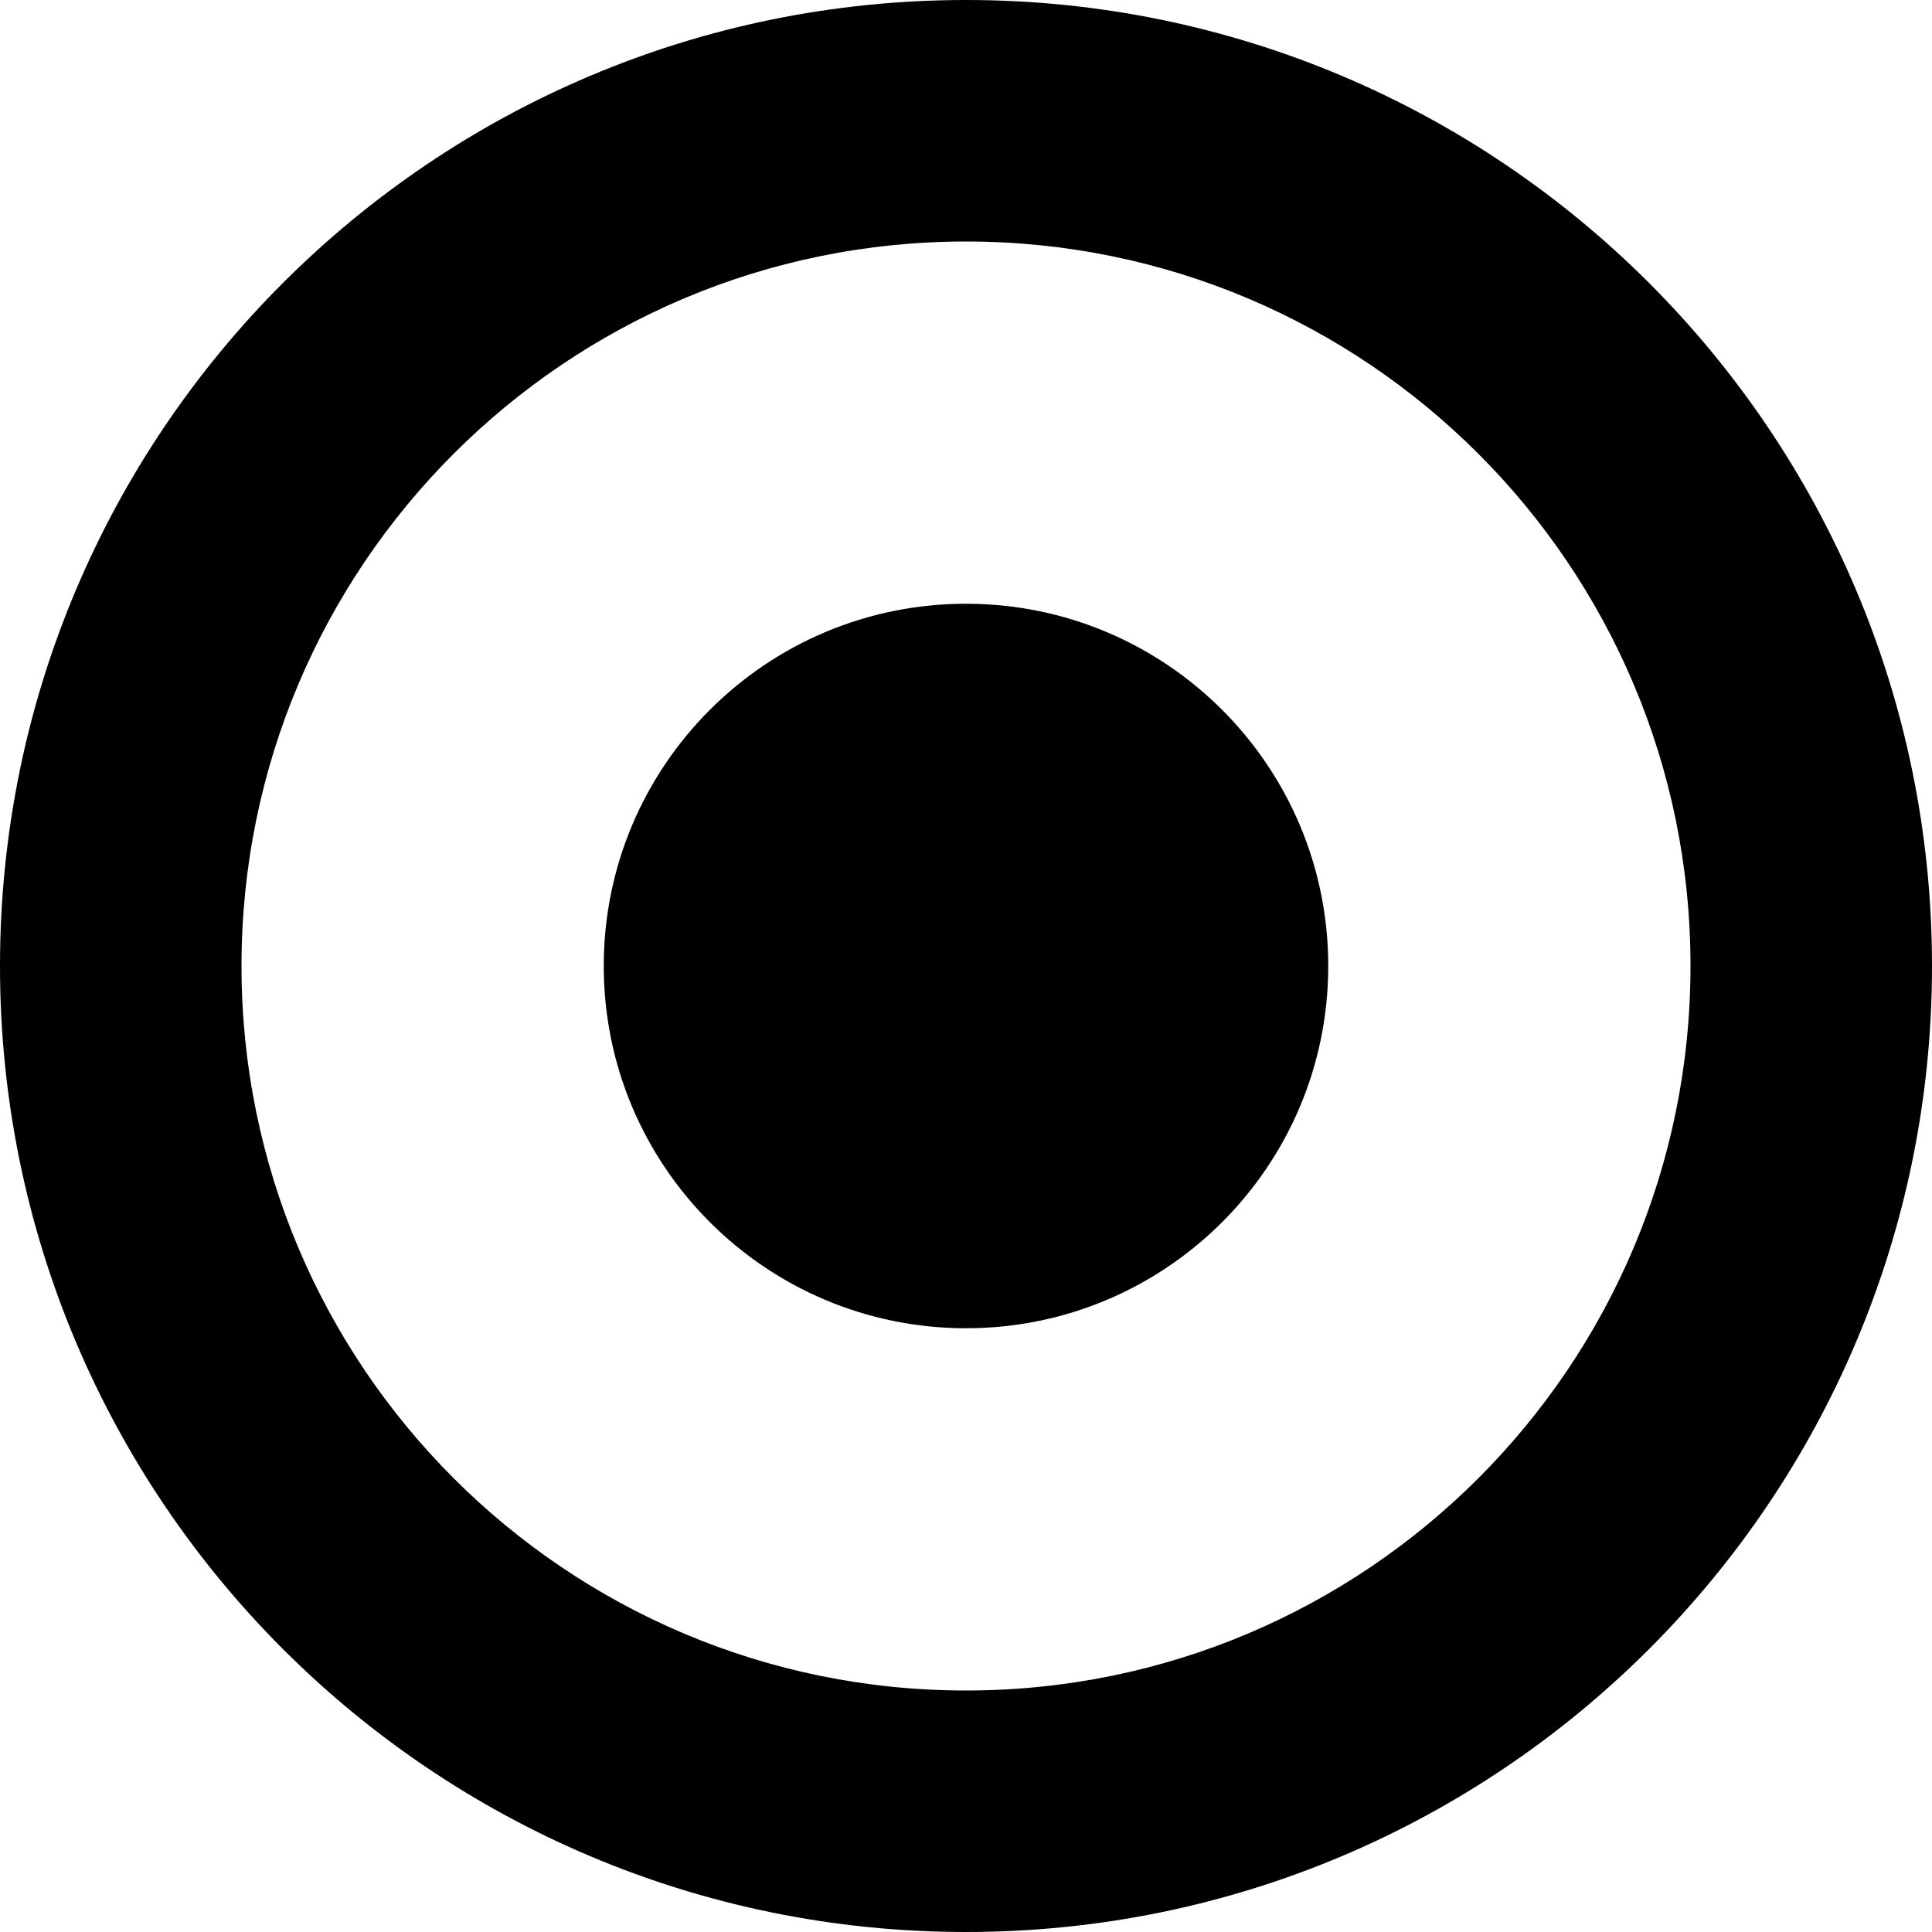
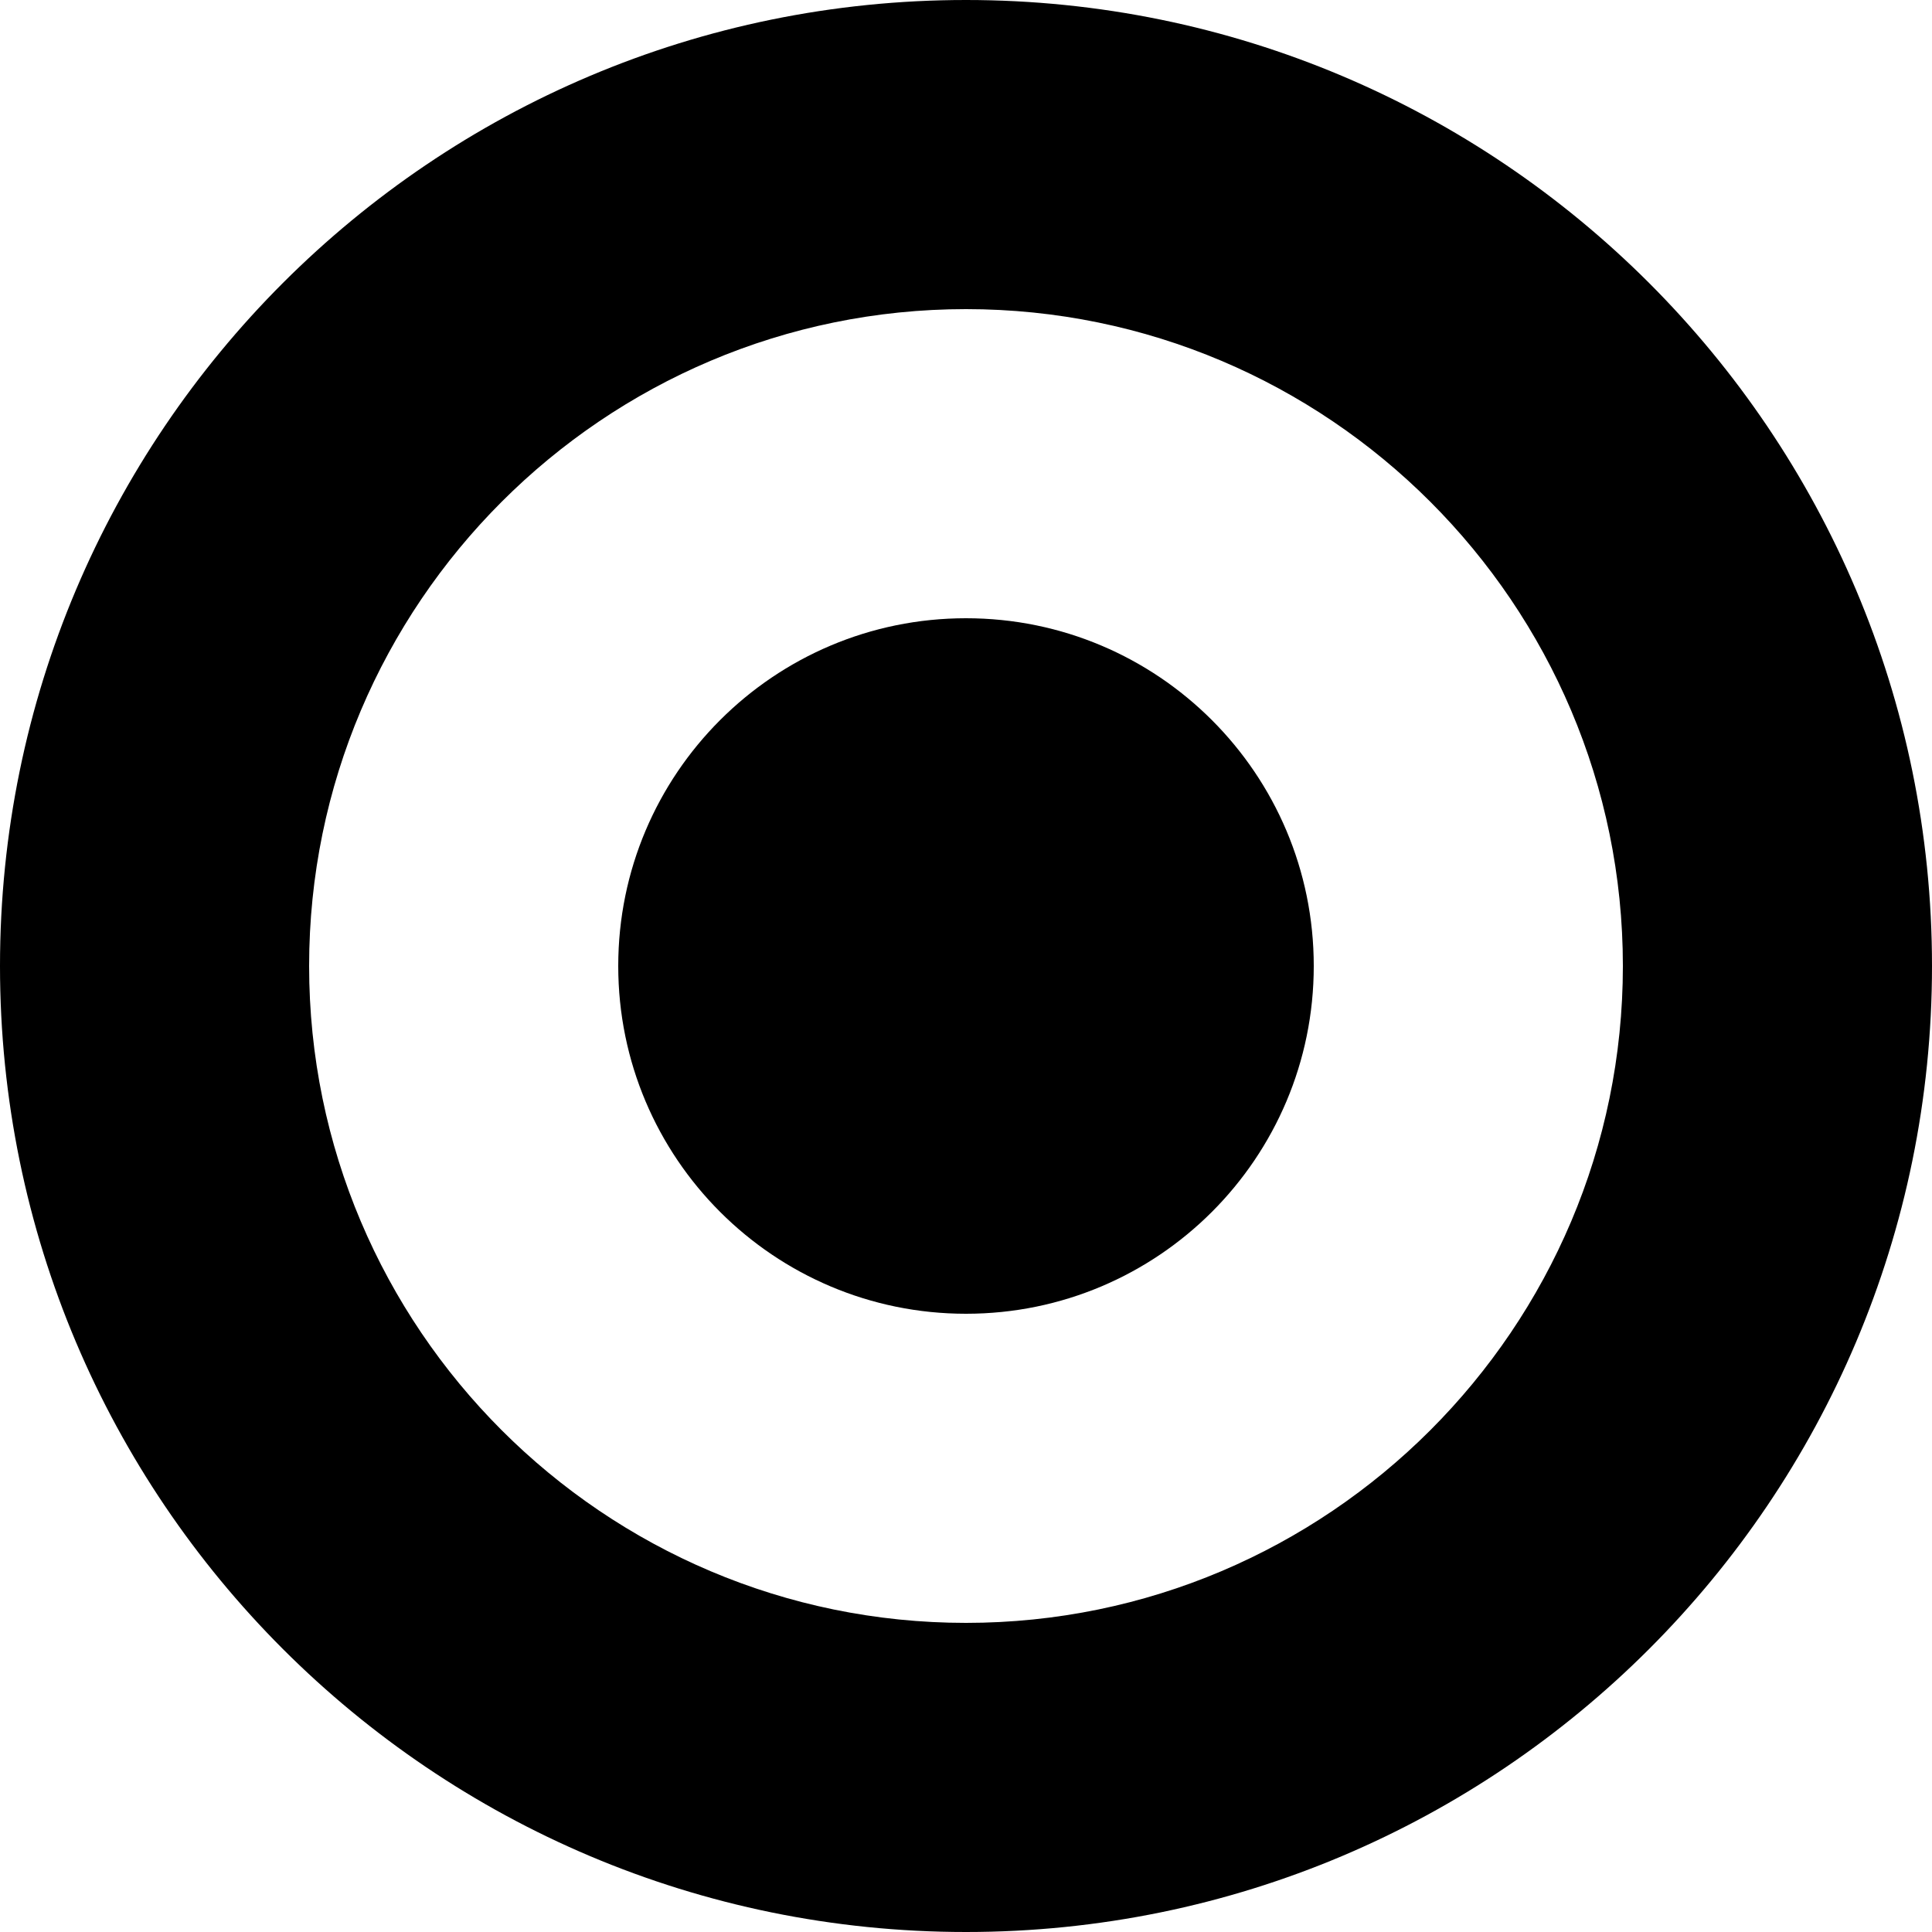
- <svg xmlns="http://www.w3.org/2000/svg" version="1.1" id="Layer_1" x="0px" y="0px" width="80px" height="80px" viewBox="0 0 80 80" enable-background="new 0 0 80 80" xml:space="preserve">
+ <svg xmlns="http://www.w3.org/2000/svg" version="1.1" id="Layer_1" x="0px" y="0px" width="100px" height="100px" viewBox="0 0 100 100" enable-background="new 0 0 100 100" xml:space="preserve">
  <g>
-     <path d="M40,0C17.909,0,0,17.909,0,40c0,22.092,17.909,40,40,40c22.092,0,40-17.908,40-40C80,17.909,62.092,0,40,0z M40,70   c-16.568,0-30-13.432-30-30c0-16.568,13.432-30,30-30c16.568,0,30,13.432,30,30C70,56.568,56.568,70,40,70z" />
-     <circle cx="40" cy="40" r="15" />
+     <path d="M50,0C22.386,0,0,22.386,0,50s22.386,50,50,50c27.614,0,50-22.386,50-50S77.613,0,50,0z M50,84c-18.748,0-34-15.252-34-34   c0-18.748,15.252-34,34-34s34,15.252,34,34C84,68.748,68.747,84,50,84z" />
+     <circle cx="50" cy="50" r="18" />
  </g>
</svg>
